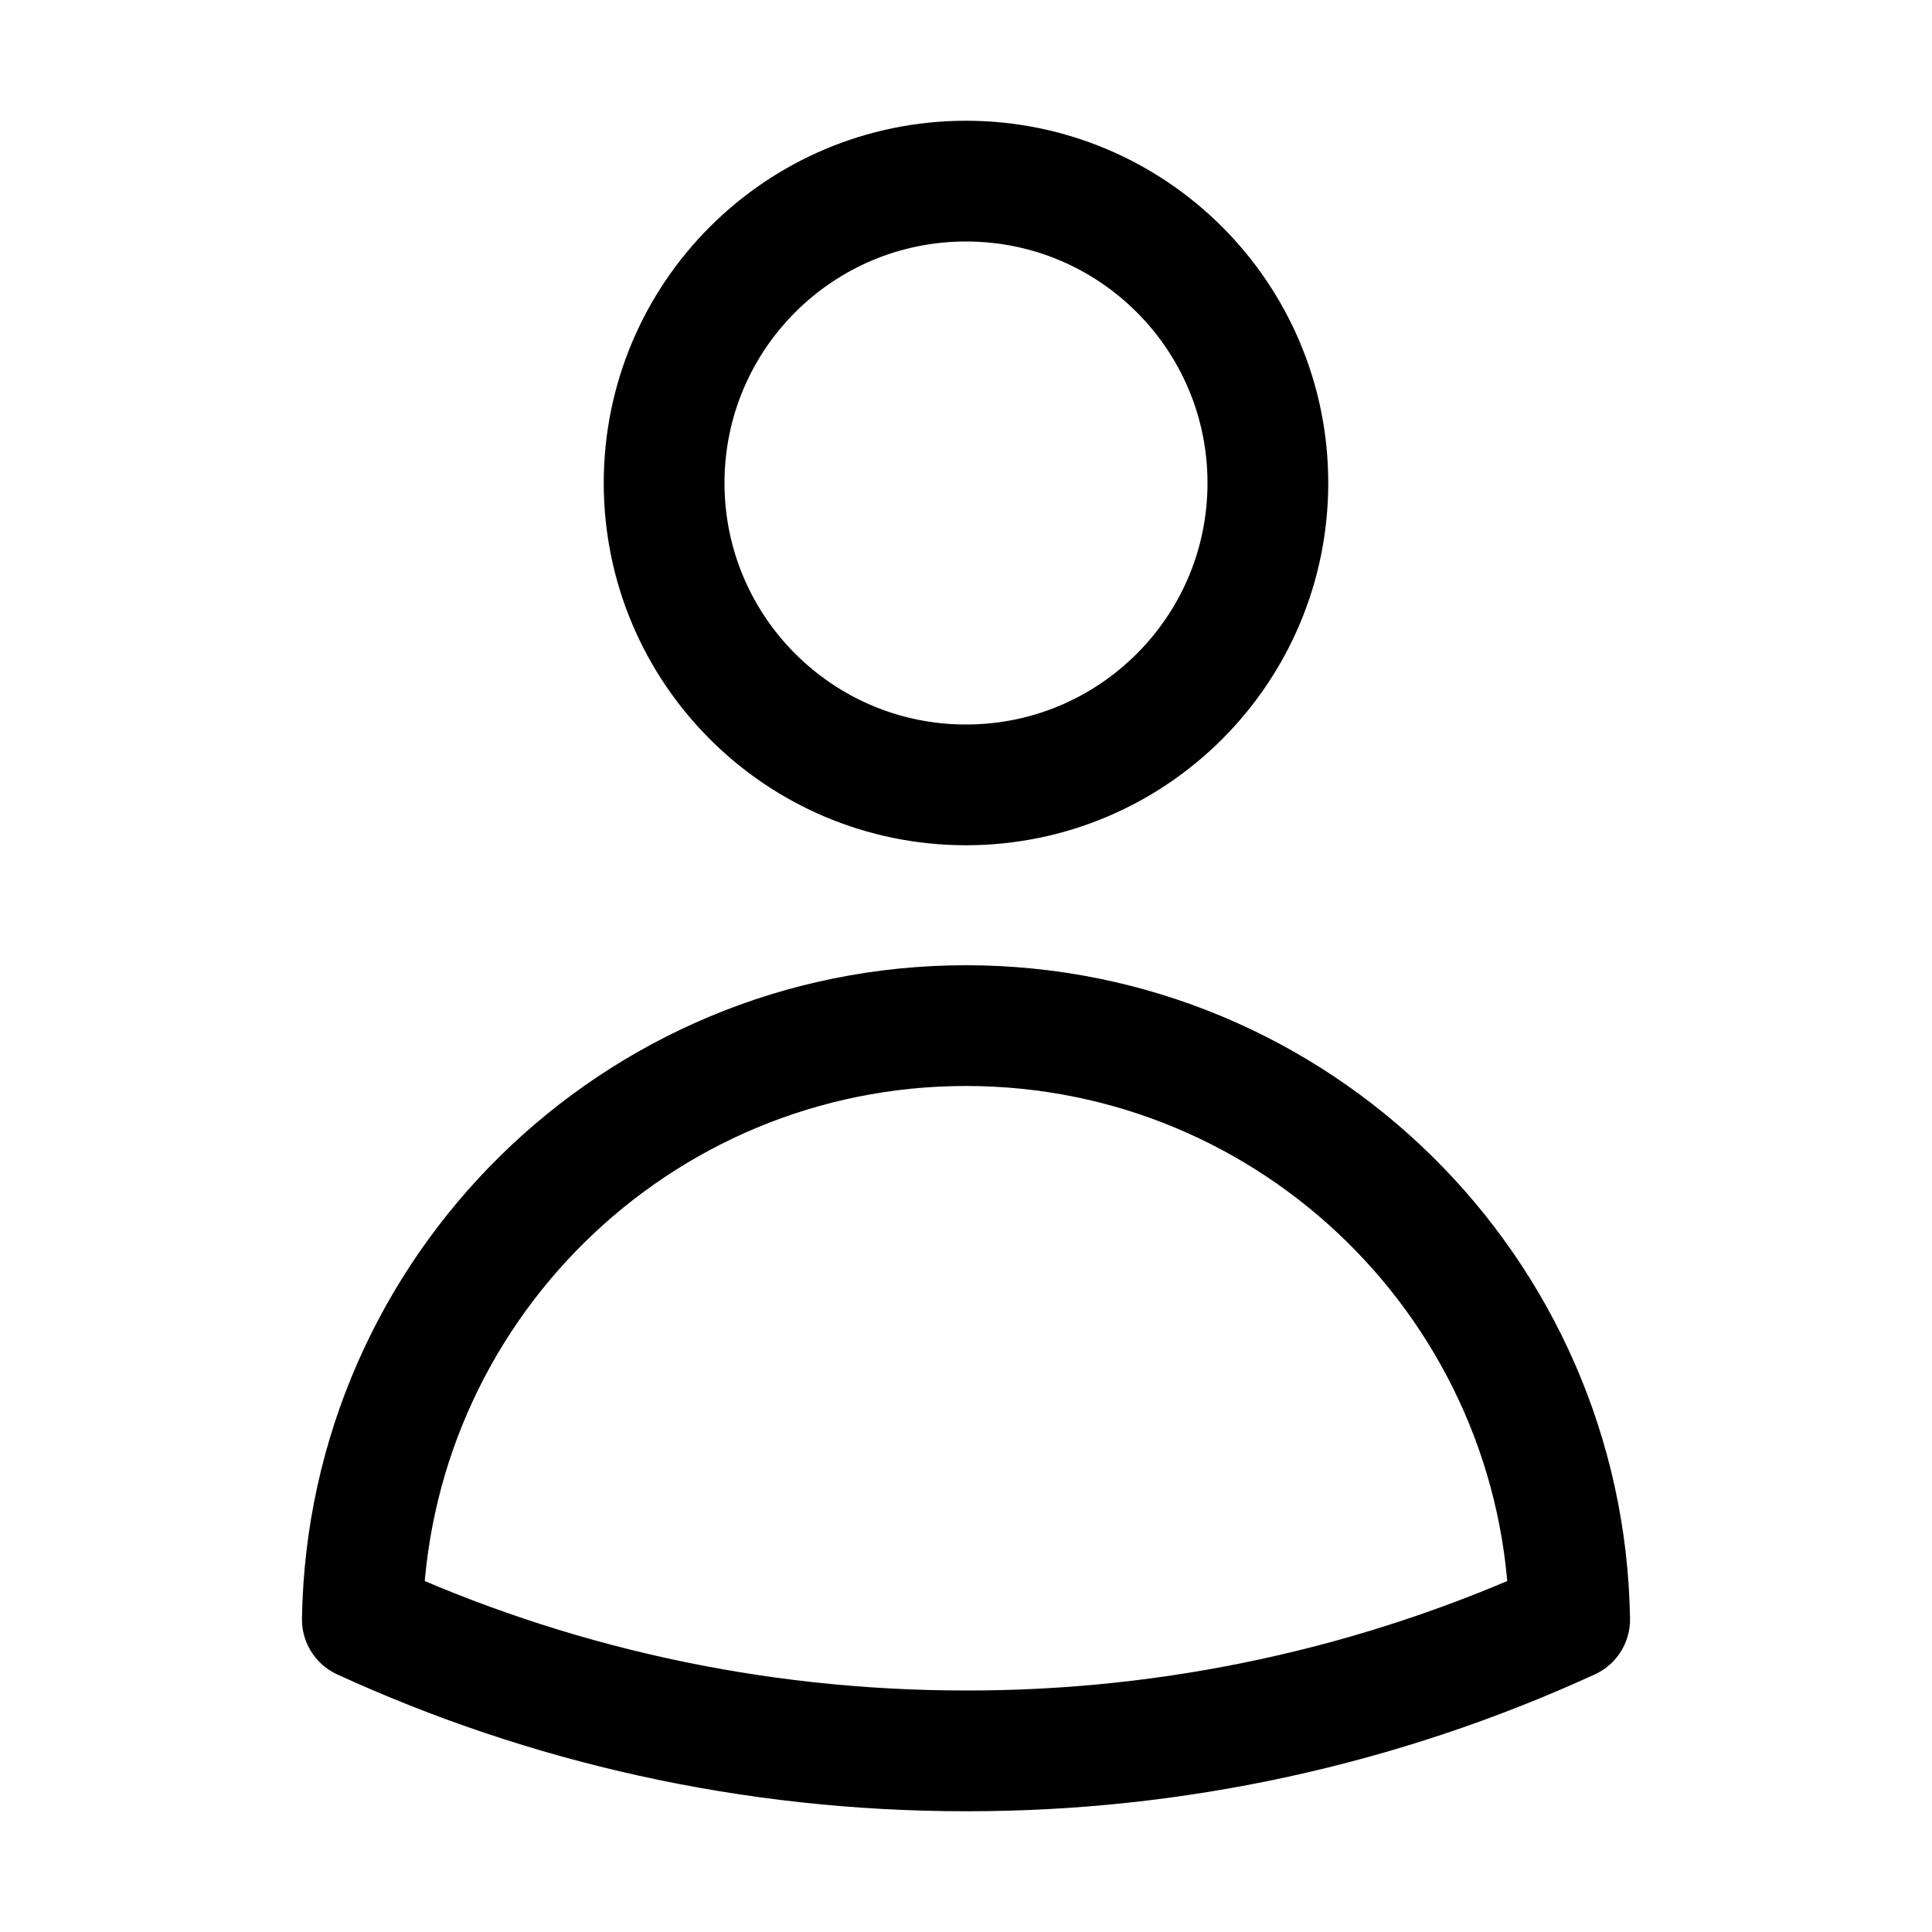
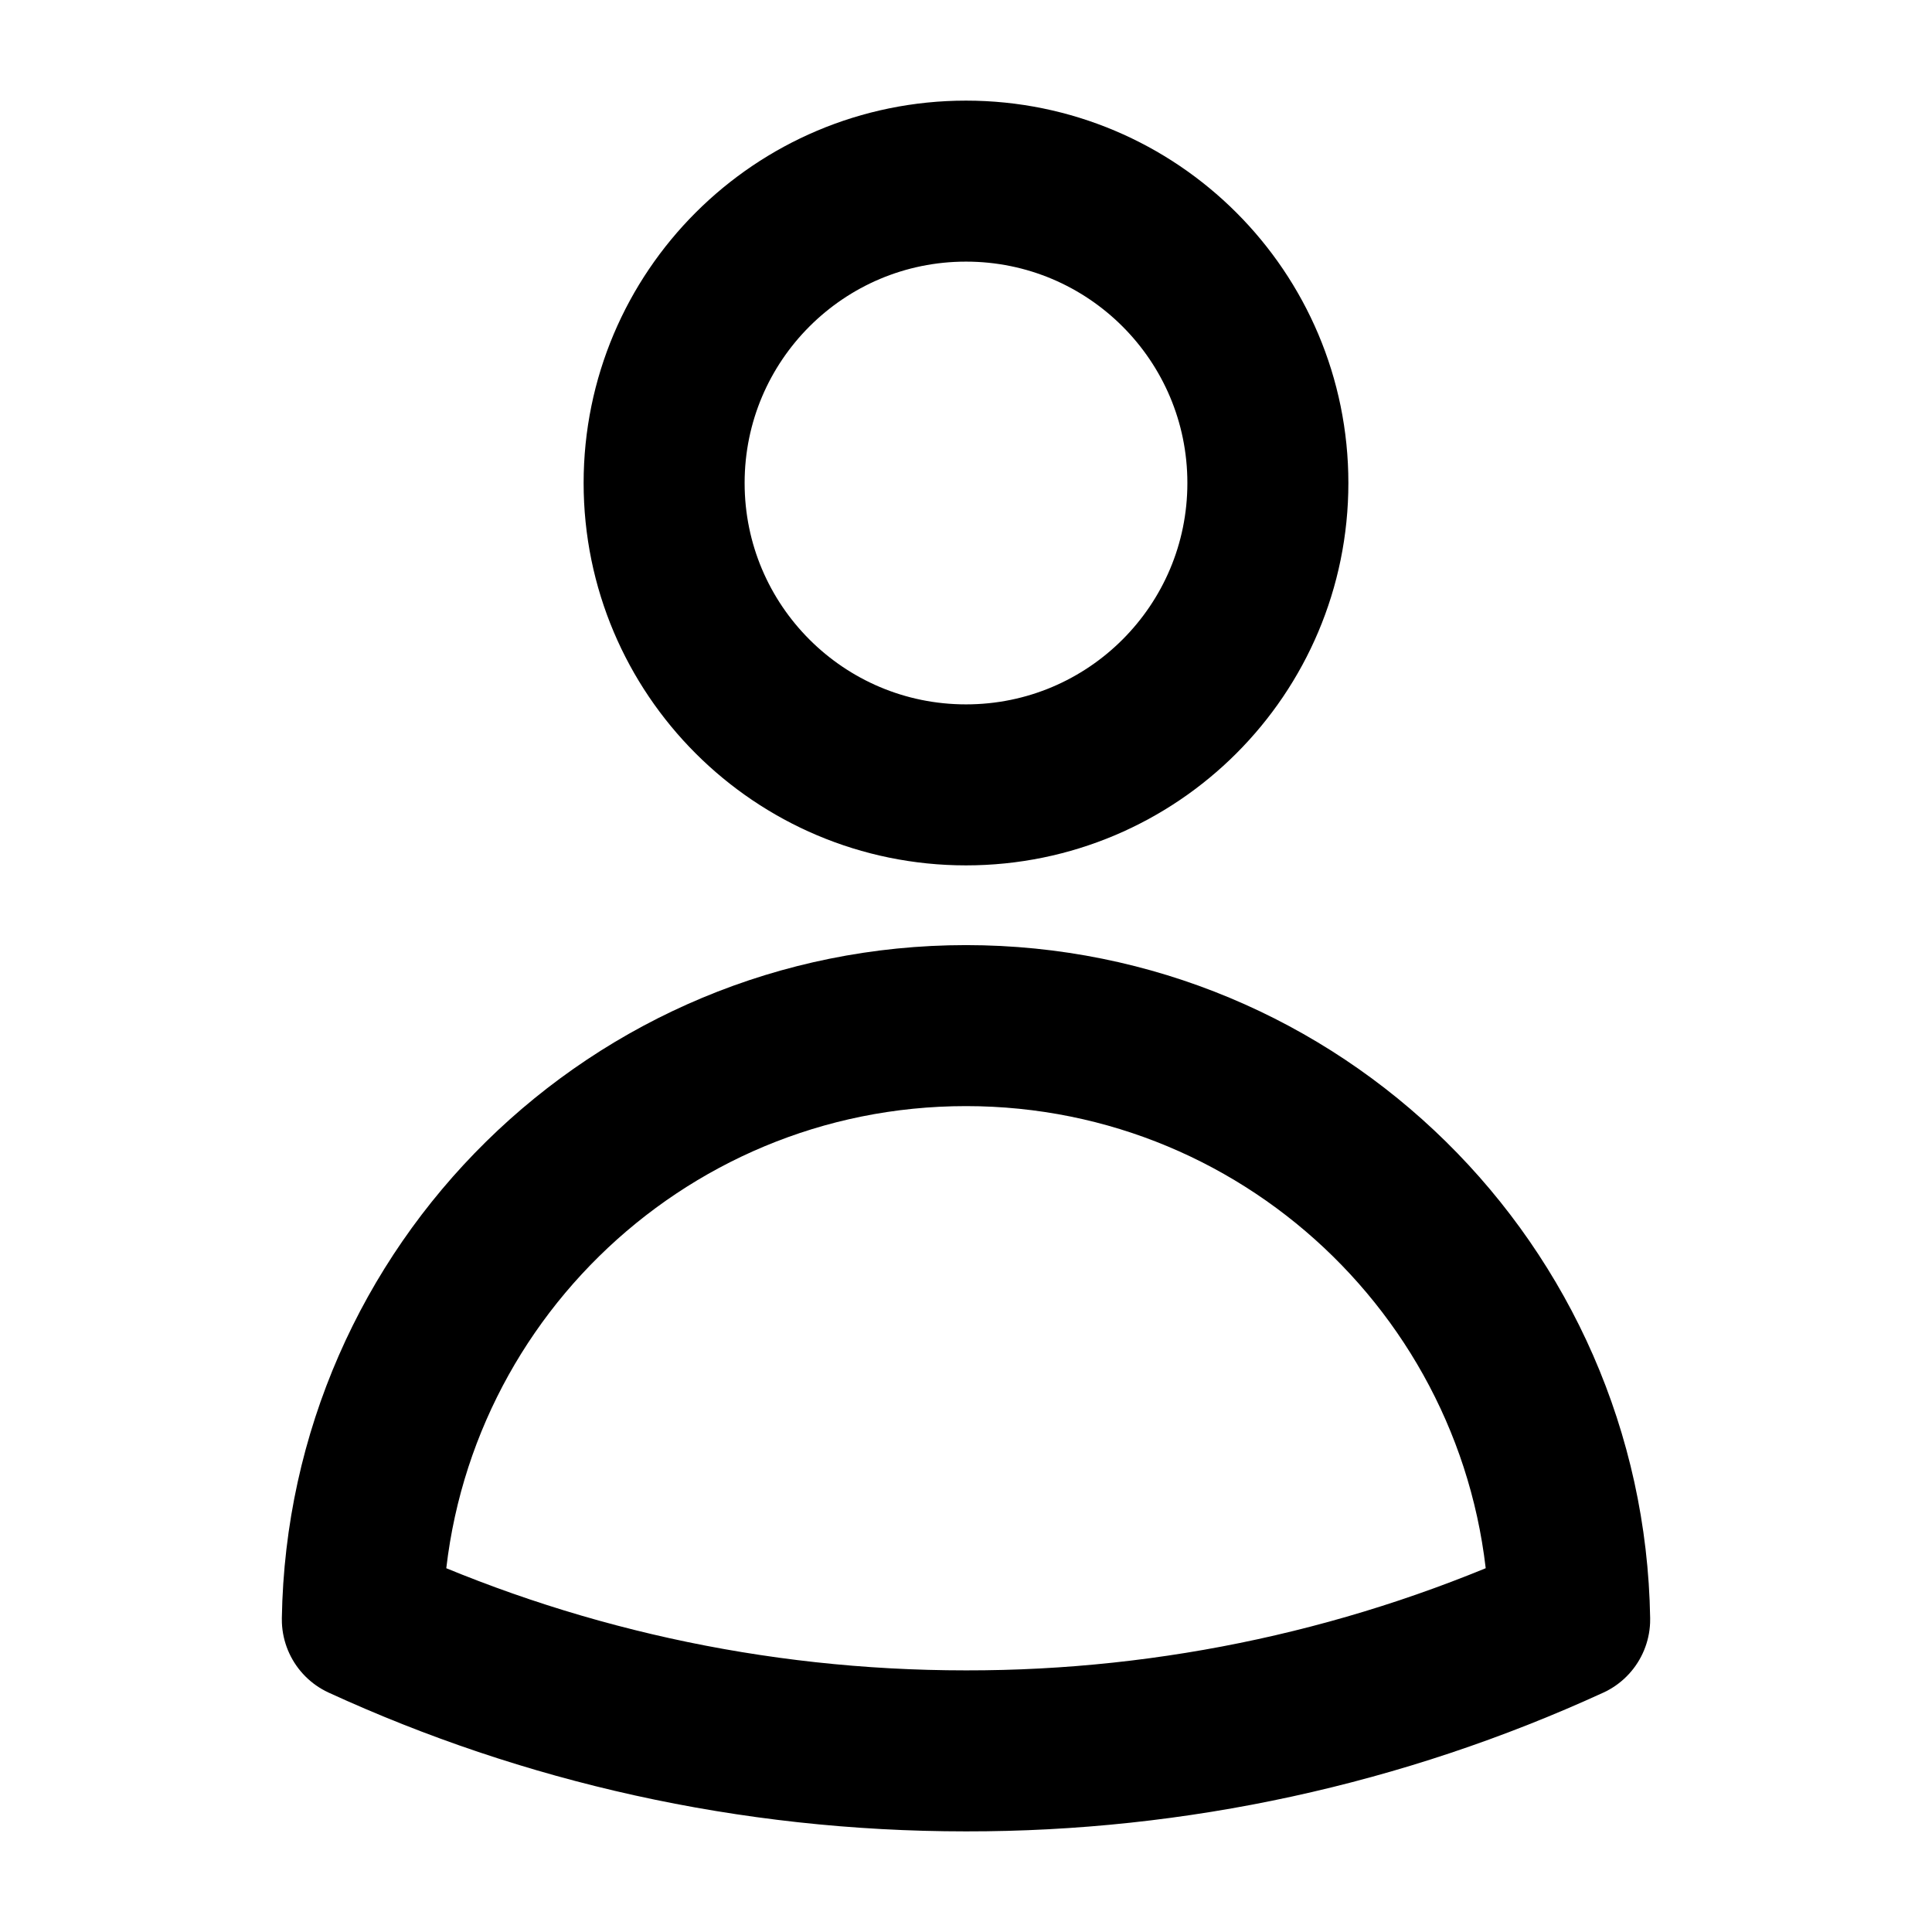
- <svg xmlns="http://www.w3.org/2000/svg" fill="none" viewBox="0 0 24 24" stroke-width="1.5" stroke="currentColor">
+ <svg xmlns="http://www.w3.org/2000/svg" fill="none" viewBox="0 0 24 24" stroke-width="2" stroke="currentColor">
  <path stroke-linecap="round" stroke-linejoin="round" d="M15.75 6a3.75 3.75 0 1 1-7.5 0 3.75 3.75 0 0 1 7.5 0ZM4.501 20.118a7.5 7.5 0 0 1 14.998 0A17.933 17.933 0 0 1 12 21.75c-2.676 0-5.216-.584-7.499-1.632Z" />
</svg>
